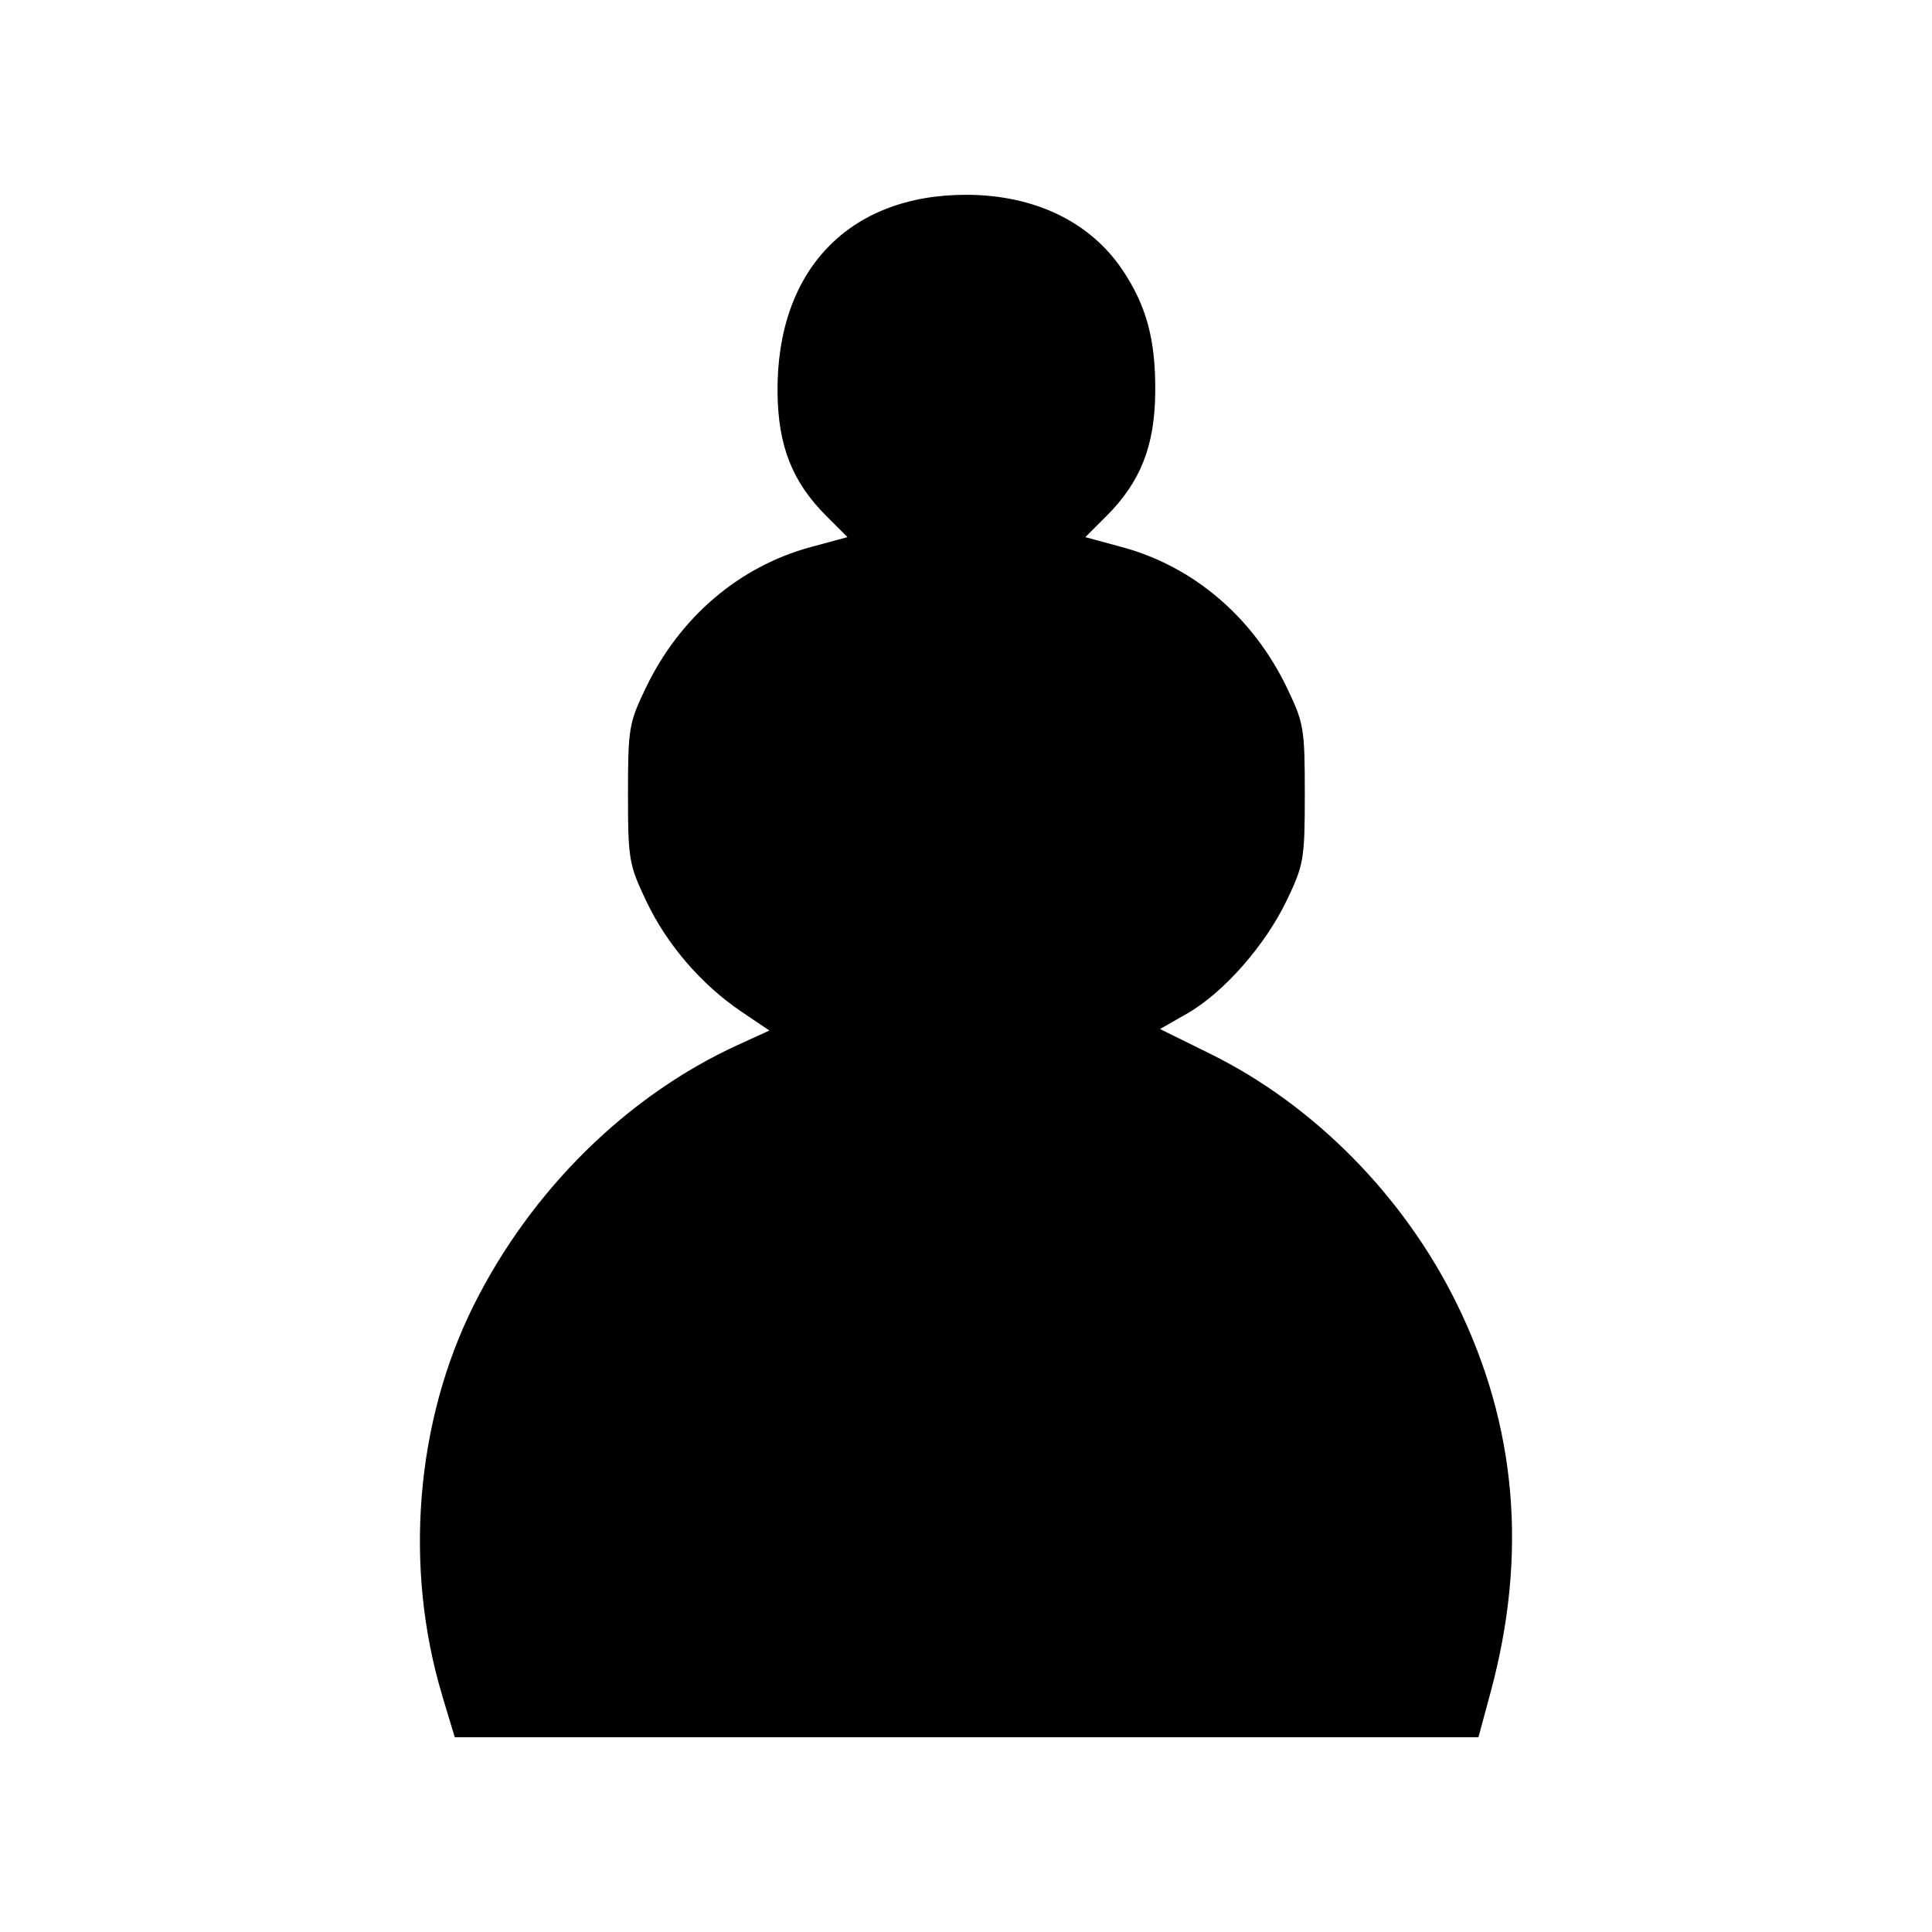
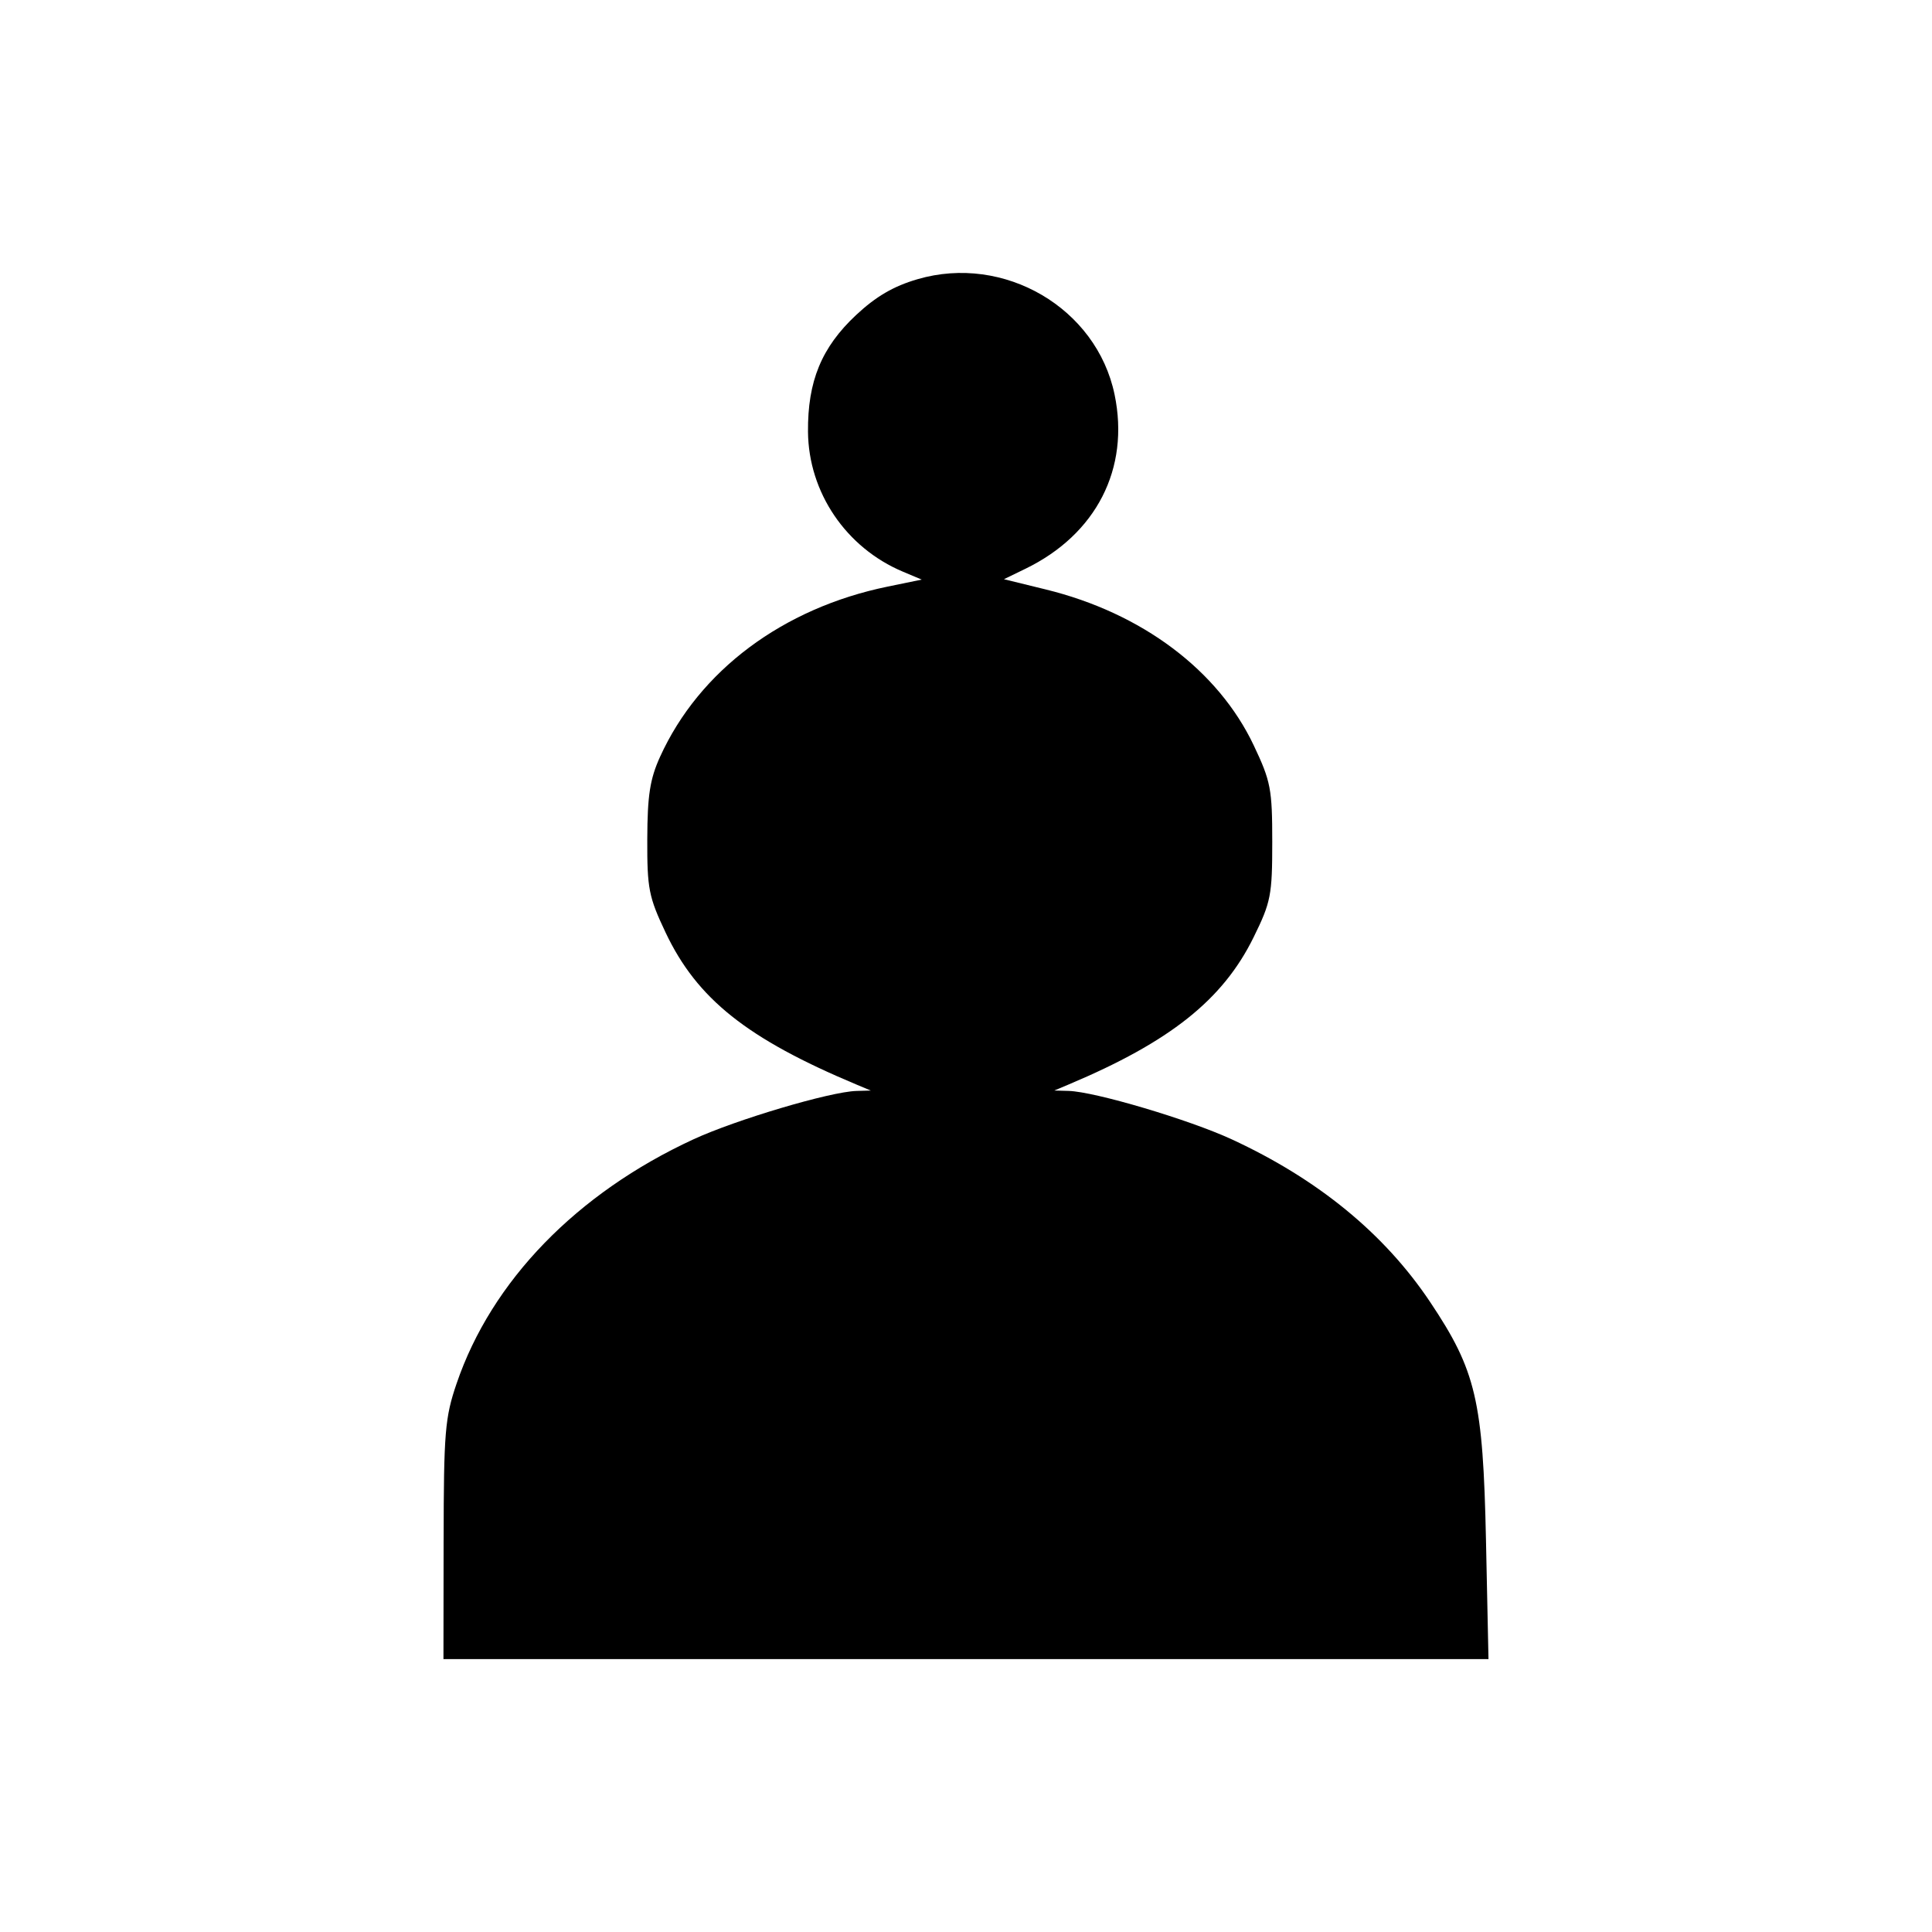
<svg xmlns="http://www.w3.org/2000/svg" width="64px" height="64px" id="svg2985" version="1.1">
  <defs id="defs2987" />
  <g id="layer1">
-     <path style="fill:#000000" d="m 14.651,56.17 c -1.276,-4.23 -0.887,-9.07 1.041,-12.93 1.904,-3.814 5.078,-6.944 8.742,-8.621 l 1.053,-0.482 -0.917,-0.618 c -1.335,-0.9 -2.481,-2.23 -3.166,-3.677 -0.571,-1.205 -0.601,-1.383 -0.601,-3.549 0,-2.164 0.03,-2.343 0.594,-3.515 1.123,-2.335 3.092,-4.014 5.458,-4.655 l 1.218,-0.33 -0.698,-0.698 c -1.131,-1.131 -1.602,-2.325 -1.618,-4.102 -0.037,-4.038 2.361,-6.545 6.256,-6.54 2.248,0.003 4.095,0.89 5.166,2.483 0.802,1.193 1.106,2.325 1.09,4.058 -0.016,1.778 -0.487,2.972 -1.618,4.102 l -0.698,0.698 1.218,0.33 c 2.366,0.641 4.336,2.32 5.458,4.655 0.564,1.172 0.594,1.351 0.594,3.515 0,2.157 -0.032,2.347 -0.589,3.515 -0.714,1.499 -2.1,3.076 -3.311,3.767 l -0.896,0.512 1.666,0.822 c 3.446,1.701 6.423,4.722 8.173,8.294 1.976,4.032 2.344,8.288 1.112,12.853 l -0.403,1.492 -16.955,0 -16.955,0 -0.416,-1.377 z" id="path3103" />
+     <path style="fill:#000000" d="m 14.696,51.018 c 0.004,-3.575 0.044,-4.059 0.43,-5.188 1.157,-3.395 3.976,-6.301 7.844,-8.088 1.41,-0.652 4.534,-1.579 5.401,-1.603 l 0.475,-0.013 -0.475,-0.199 c -3.625,-1.519 -5.281,-2.838 -6.322,-5.035 -0.559,-1.181 -0.613,-1.453 -0.607,-3.1 0.005,-1.447 0.089,-1.988 0.425,-2.726 1.297,-2.852 4.065,-4.921 7.537,-5.634 l 1.129,-0.232 -0.624,-0.263 c -1.883,-0.792 -3.126,-2.625 -3.143,-4.635 -0.014,-1.674 0.449,-2.796 1.594,-3.867 0.658,-0.615 1.239,-0.954 2.034,-1.186 2.87,-0.839 5.933,0.954 6.528,3.822 0.509,2.451 -0.605,4.628 -2.951,5.769 l -0.714,0.347 1.387,0.34 c 3.182,0.78 5.709,2.675 6.889,5.167 0.563,1.188 0.612,1.446 0.612,3.196 0,1.766 -0.045,1.995 -0.621,3.165 -1.017,2.065 -2.764,3.455 -6.124,4.87 l -0.475,0.2 0.475,0.013 c 0.867,0.024 3.991,0.951 5.401,1.603 2.858,1.321 5.06,3.125 6.573,5.388 1.522,2.275 1.753,3.261 1.851,7.889 l 0.083,3.942 -17.309,0 -17.309,0 0.005,-3.942 z" id="path3127" />
  </g>
</svg>
